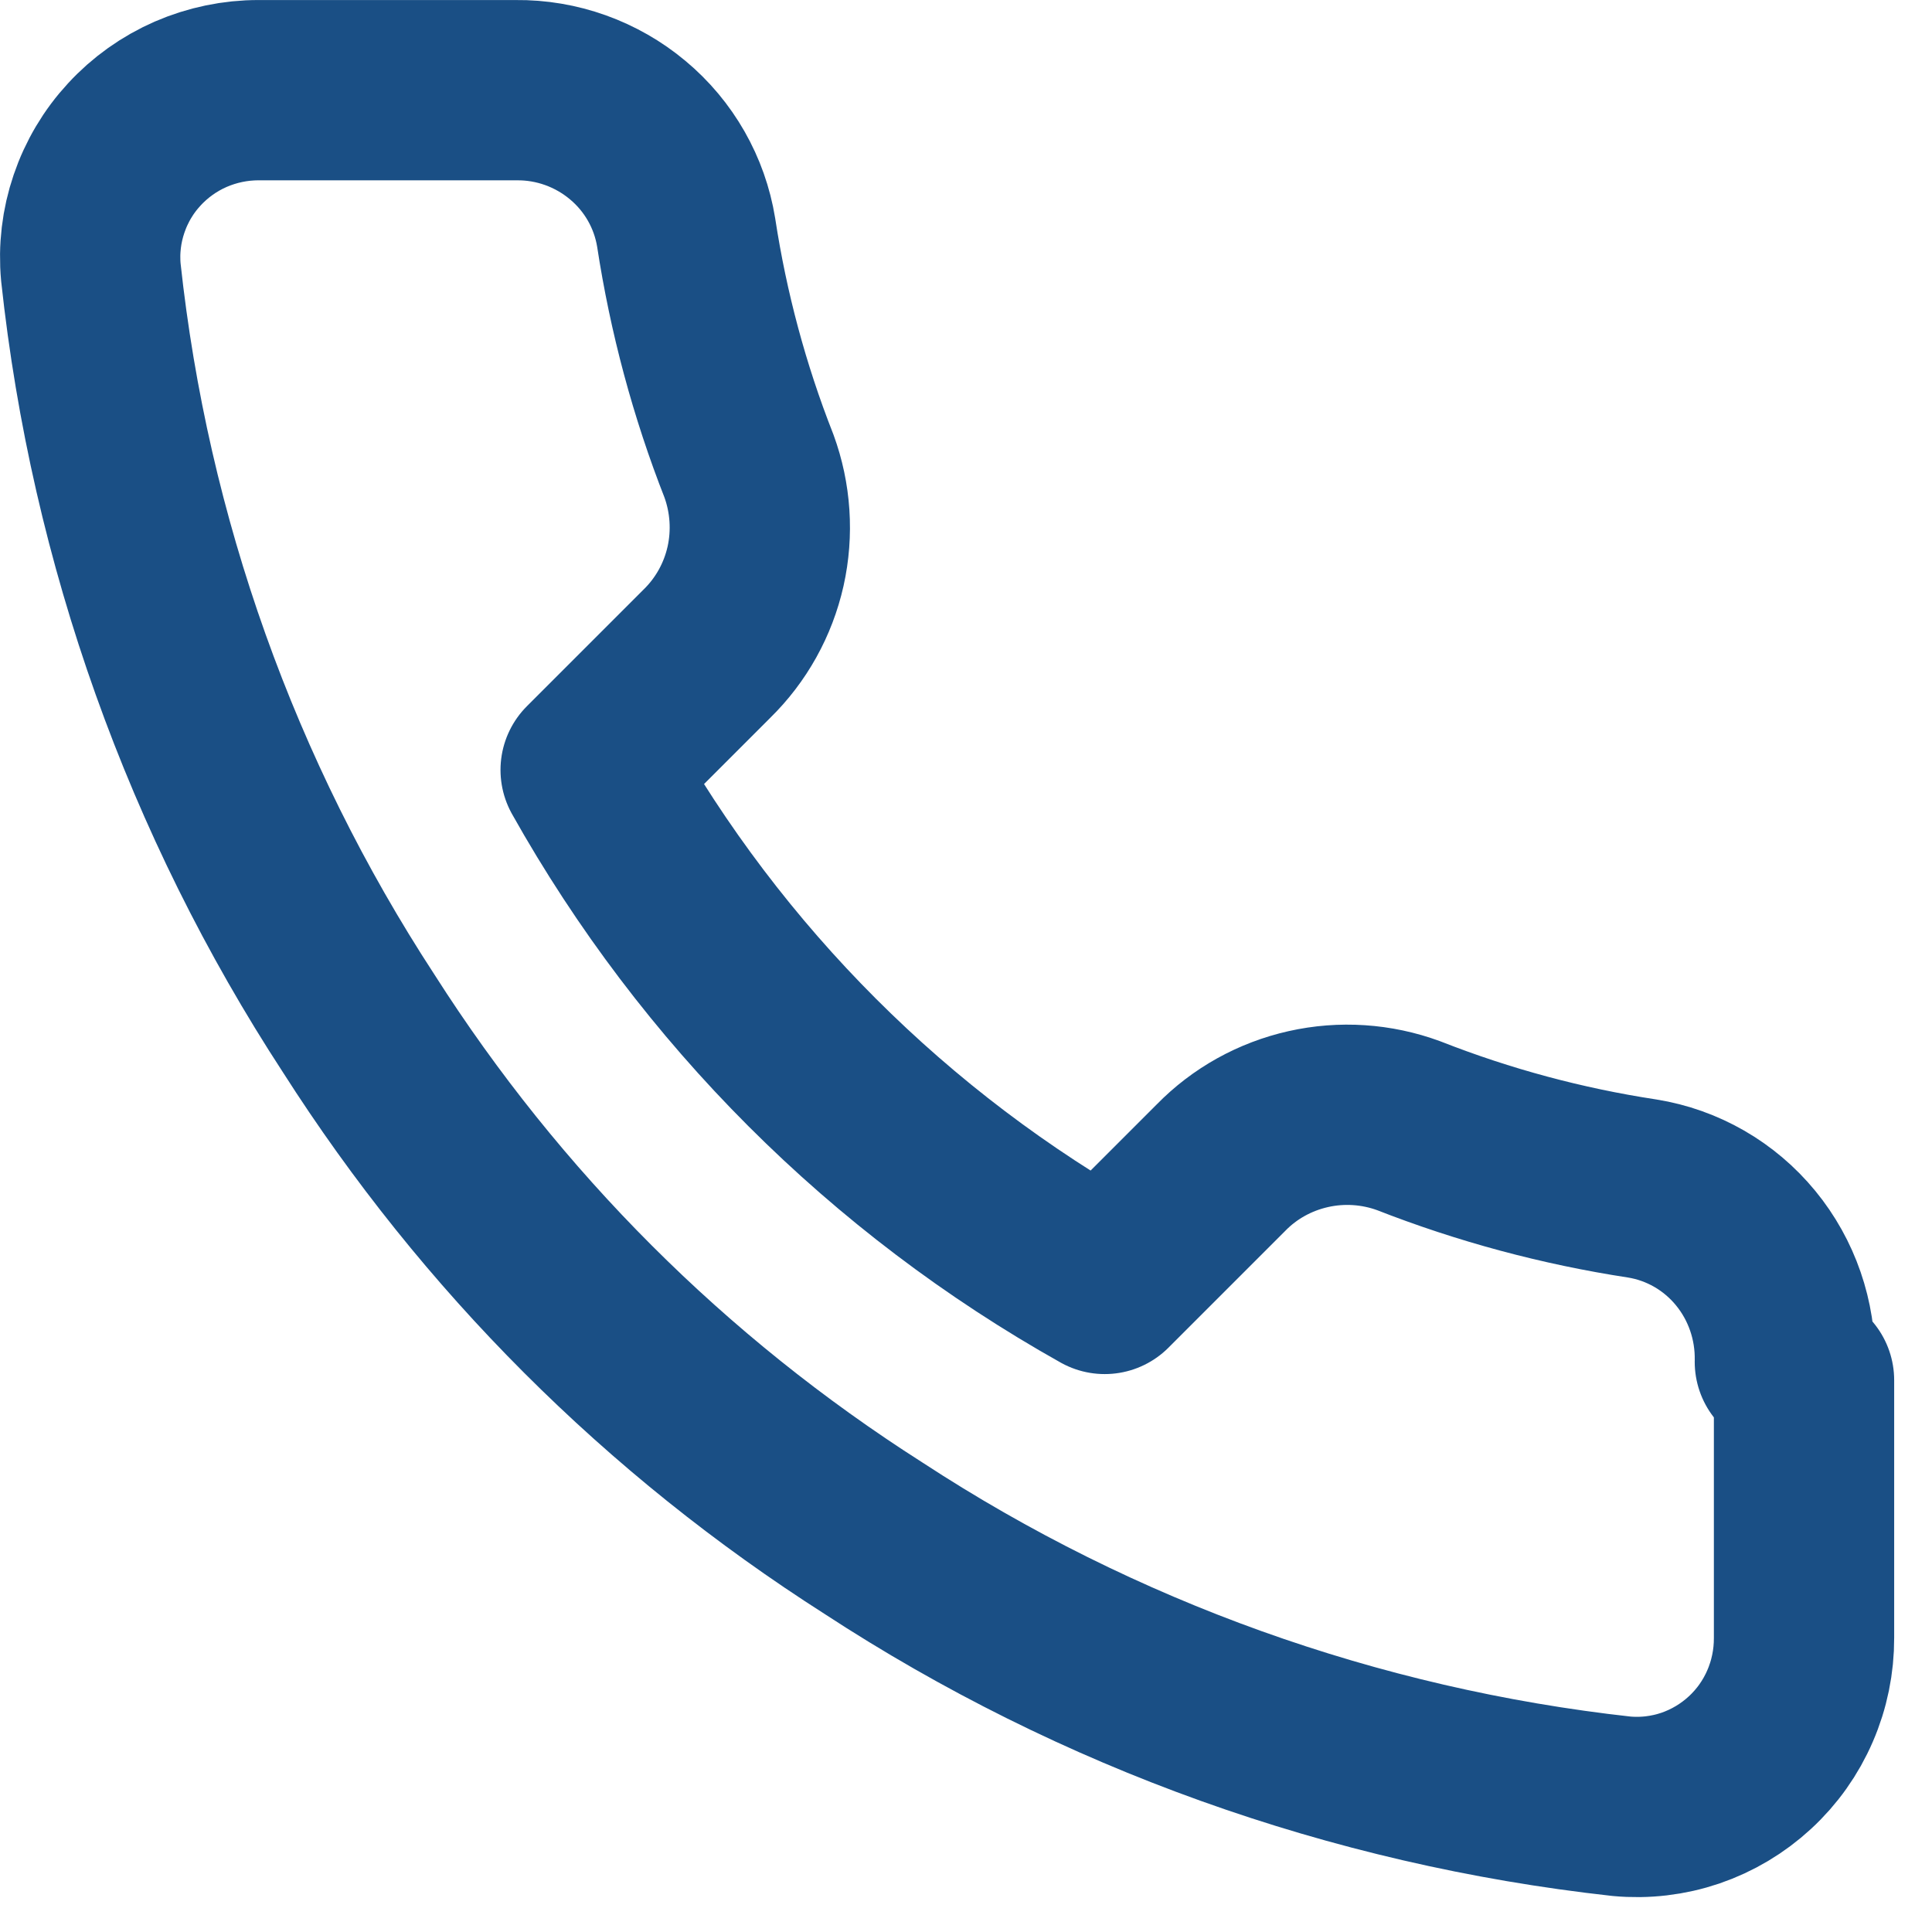
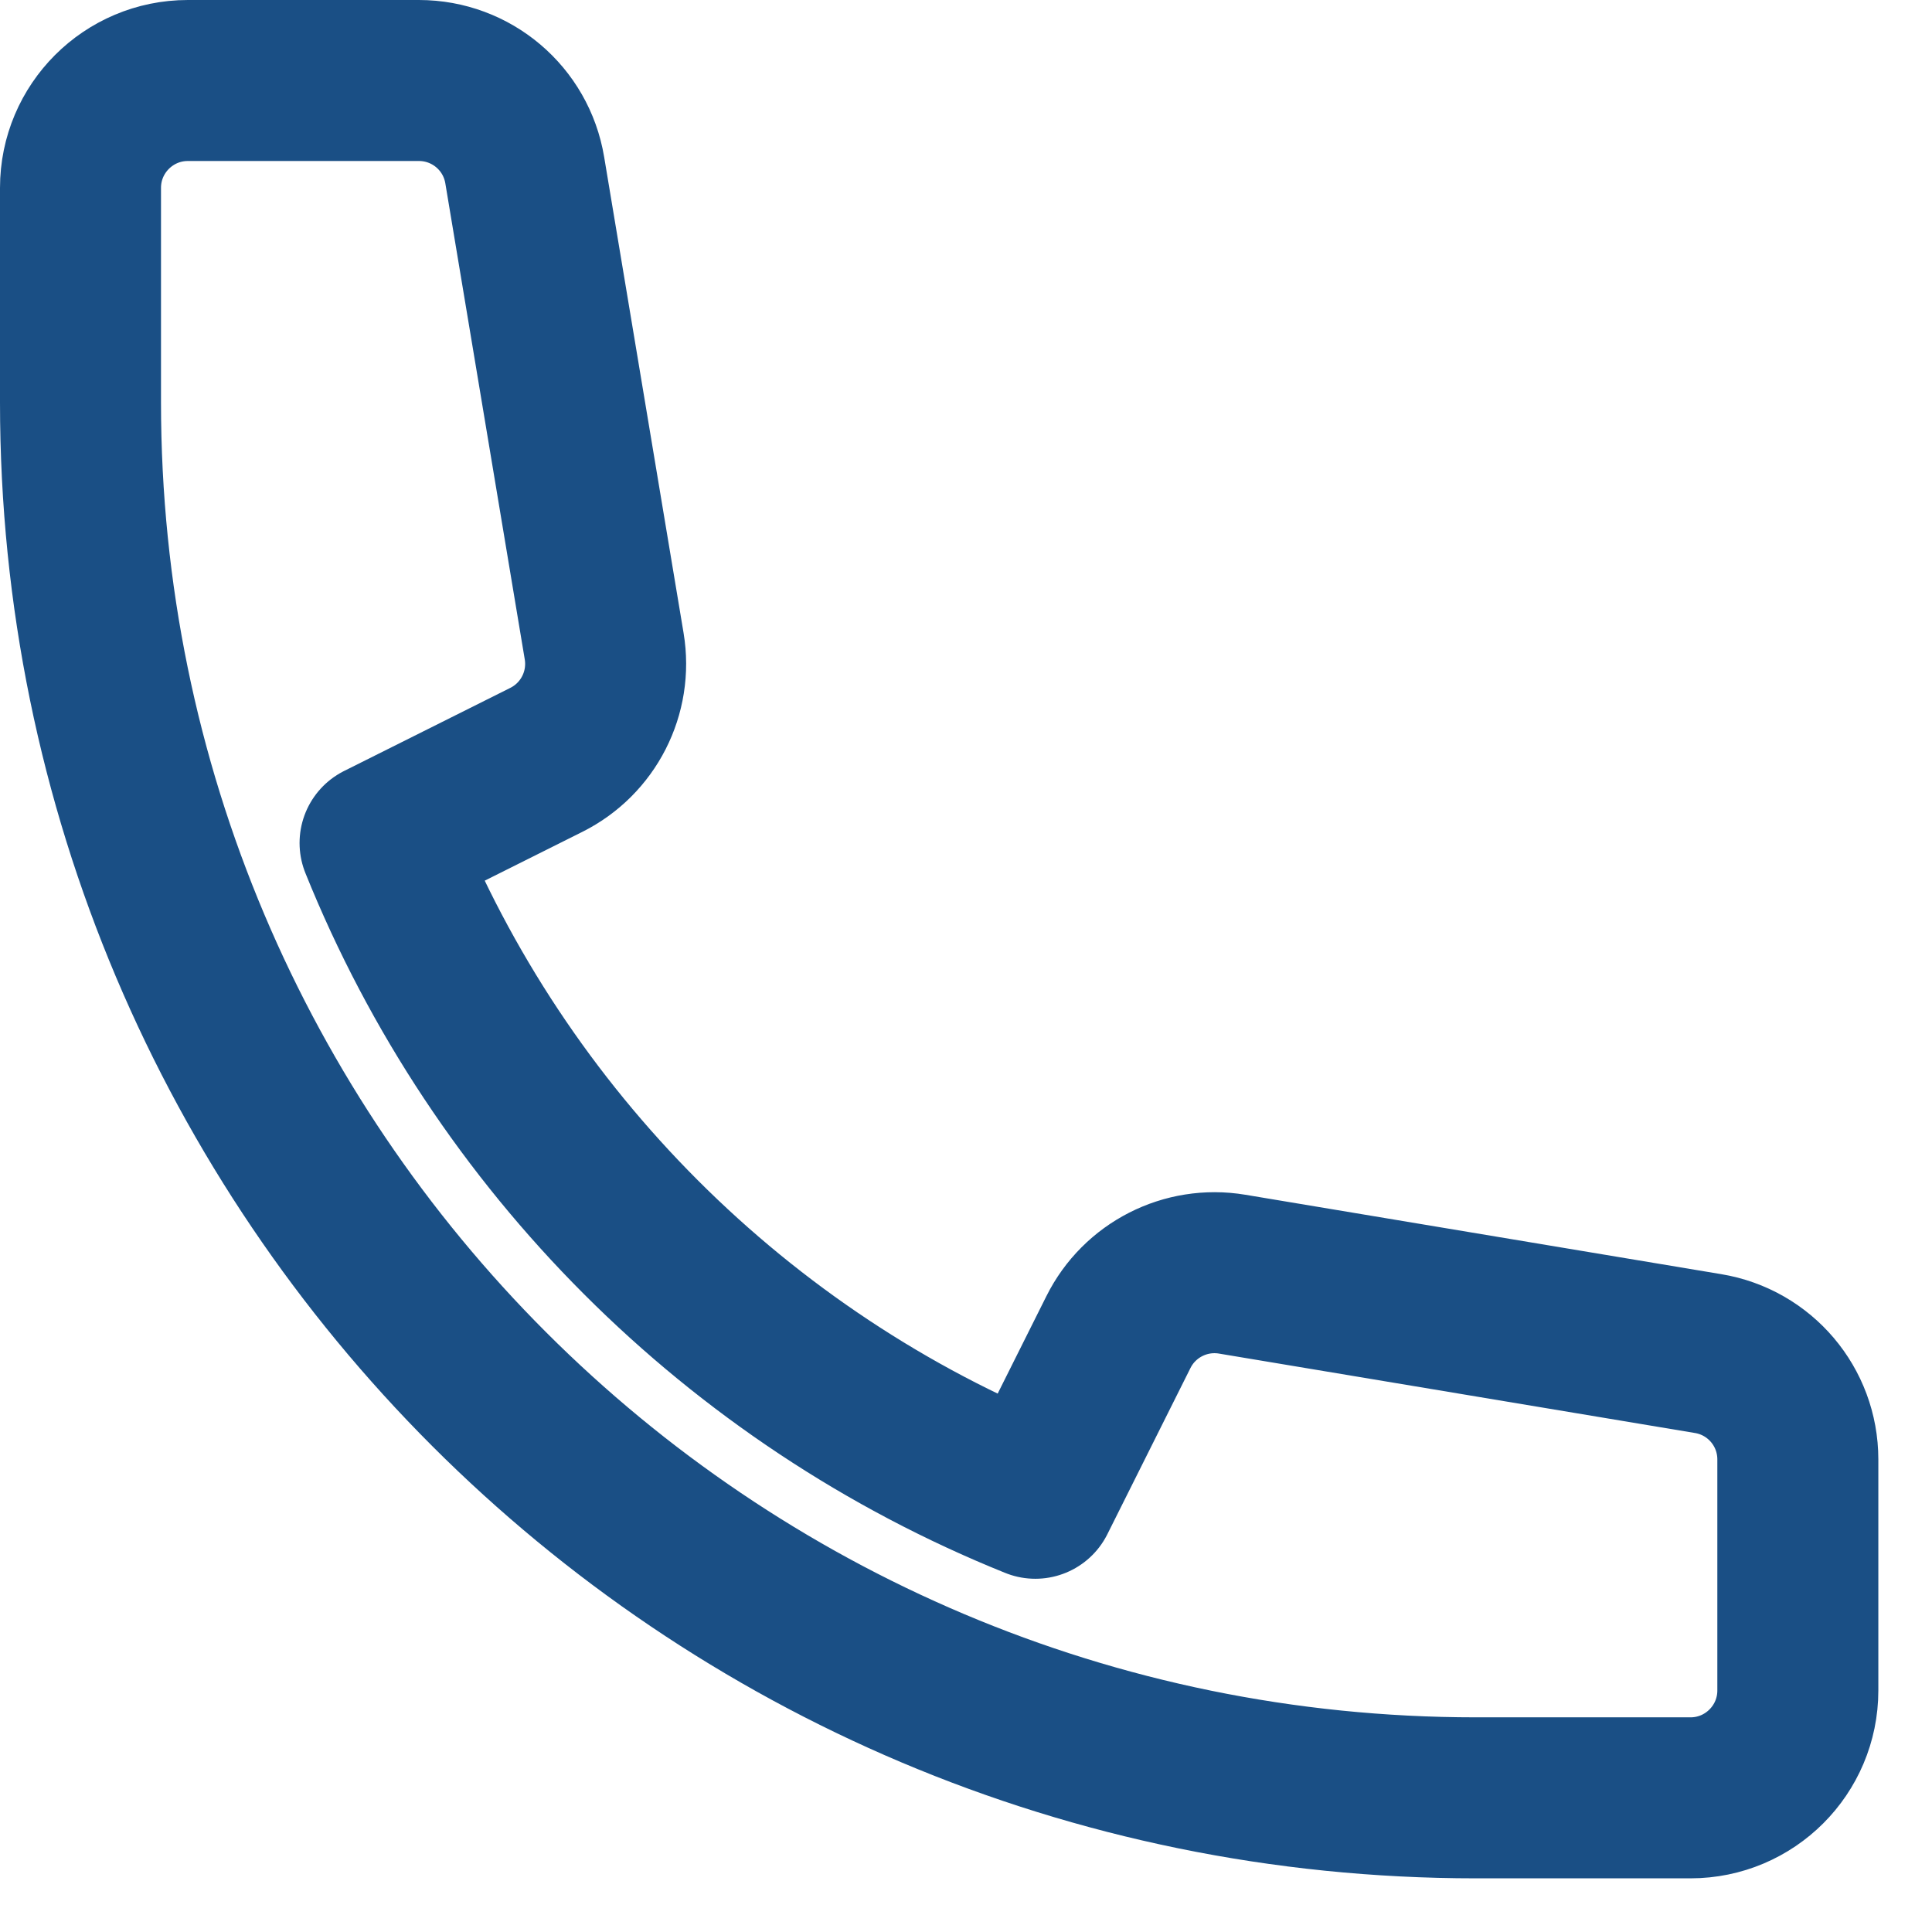
- <svg xmlns="http://www.w3.org/2000/svg" width="25" height="25" viewBox="0 0 25 25" fill="none">
-   <path d="M23.344 17.86V21.194C23.345 21.497 23.284 21.798 23.163 22.076C23.043 22.354 22.866 22.604 22.643 22.809C22.421 23.014 22.159 23.17 21.873 23.268C21.587 23.365 21.283 23.401 20.982 23.373C17.523 22.99 14.201 21.799 11.304 19.905C8.615 18.191 6.357 15.933 4.642 13.244C2.742 10.334 1.55 6.999 1.176 3.525C1.148 3.225 1.184 2.923 1.281 2.638C1.378 2.352 1.533 2.09 1.738 1.869C1.942 1.647 2.191 1.47 2.468 1.349C2.745 1.229 3.045 1.166 3.348 1.167H6.677C7.206 1.161 7.719 1.346 8.123 1.684C8.527 2.021 8.795 2.491 8.879 3.009C9.037 4.042 9.308 5.055 9.691 6.029C9.843 6.444 9.873 6.896 9.777 7.327C9.68 7.759 9.461 8.152 9.147 8.459L7.643 9.963C9.21 12.755 11.503 15.048 14.295 16.614L15.799 15.11C16.105 14.796 16.498 14.578 16.93 14.481C17.362 14.384 17.813 14.414 18.229 14.567C19.203 14.949 20.215 15.221 21.249 15.379C21.773 15.463 22.249 15.737 22.588 16.15C22.927 16.562 23.107 17.086 23.096 17.622L23.344 17.86Z" stroke="#1A4F85" stroke-width="2.333" stroke-linecap="round" stroke-linejoin="round" />
+ <svg xmlns="http://www.w3.org/2000/svg" width="18" height="18" viewBox="0 0 18 18" fill="none">
+   <path d="M0.75 1.75C0.75 1.198 1.198 0.75 1.75 0.75H3.903C4.392 0.75 4.809 1.103 4.889 1.586L5.629 6.021C5.701 6.455 5.482 6.884 5.089 7.08L3.541 7.854C4.658 10.628 6.872 12.842 9.646 13.959L10.42 12.411C10.616 12.018 11.046 11.799 11.479 11.871L15.914 12.611C16.397 12.691 16.75 13.108 16.75 13.597V15.75C16.75 16.302 16.302 16.75 15.75 16.75H13.75C6.57 16.75 0.75 10.93 0.75 3.75V1.75Z" stroke="#1A4F85" stroke-width="1.5" stroke-linecap="round" stroke-linejoin="round" />
</svg>
